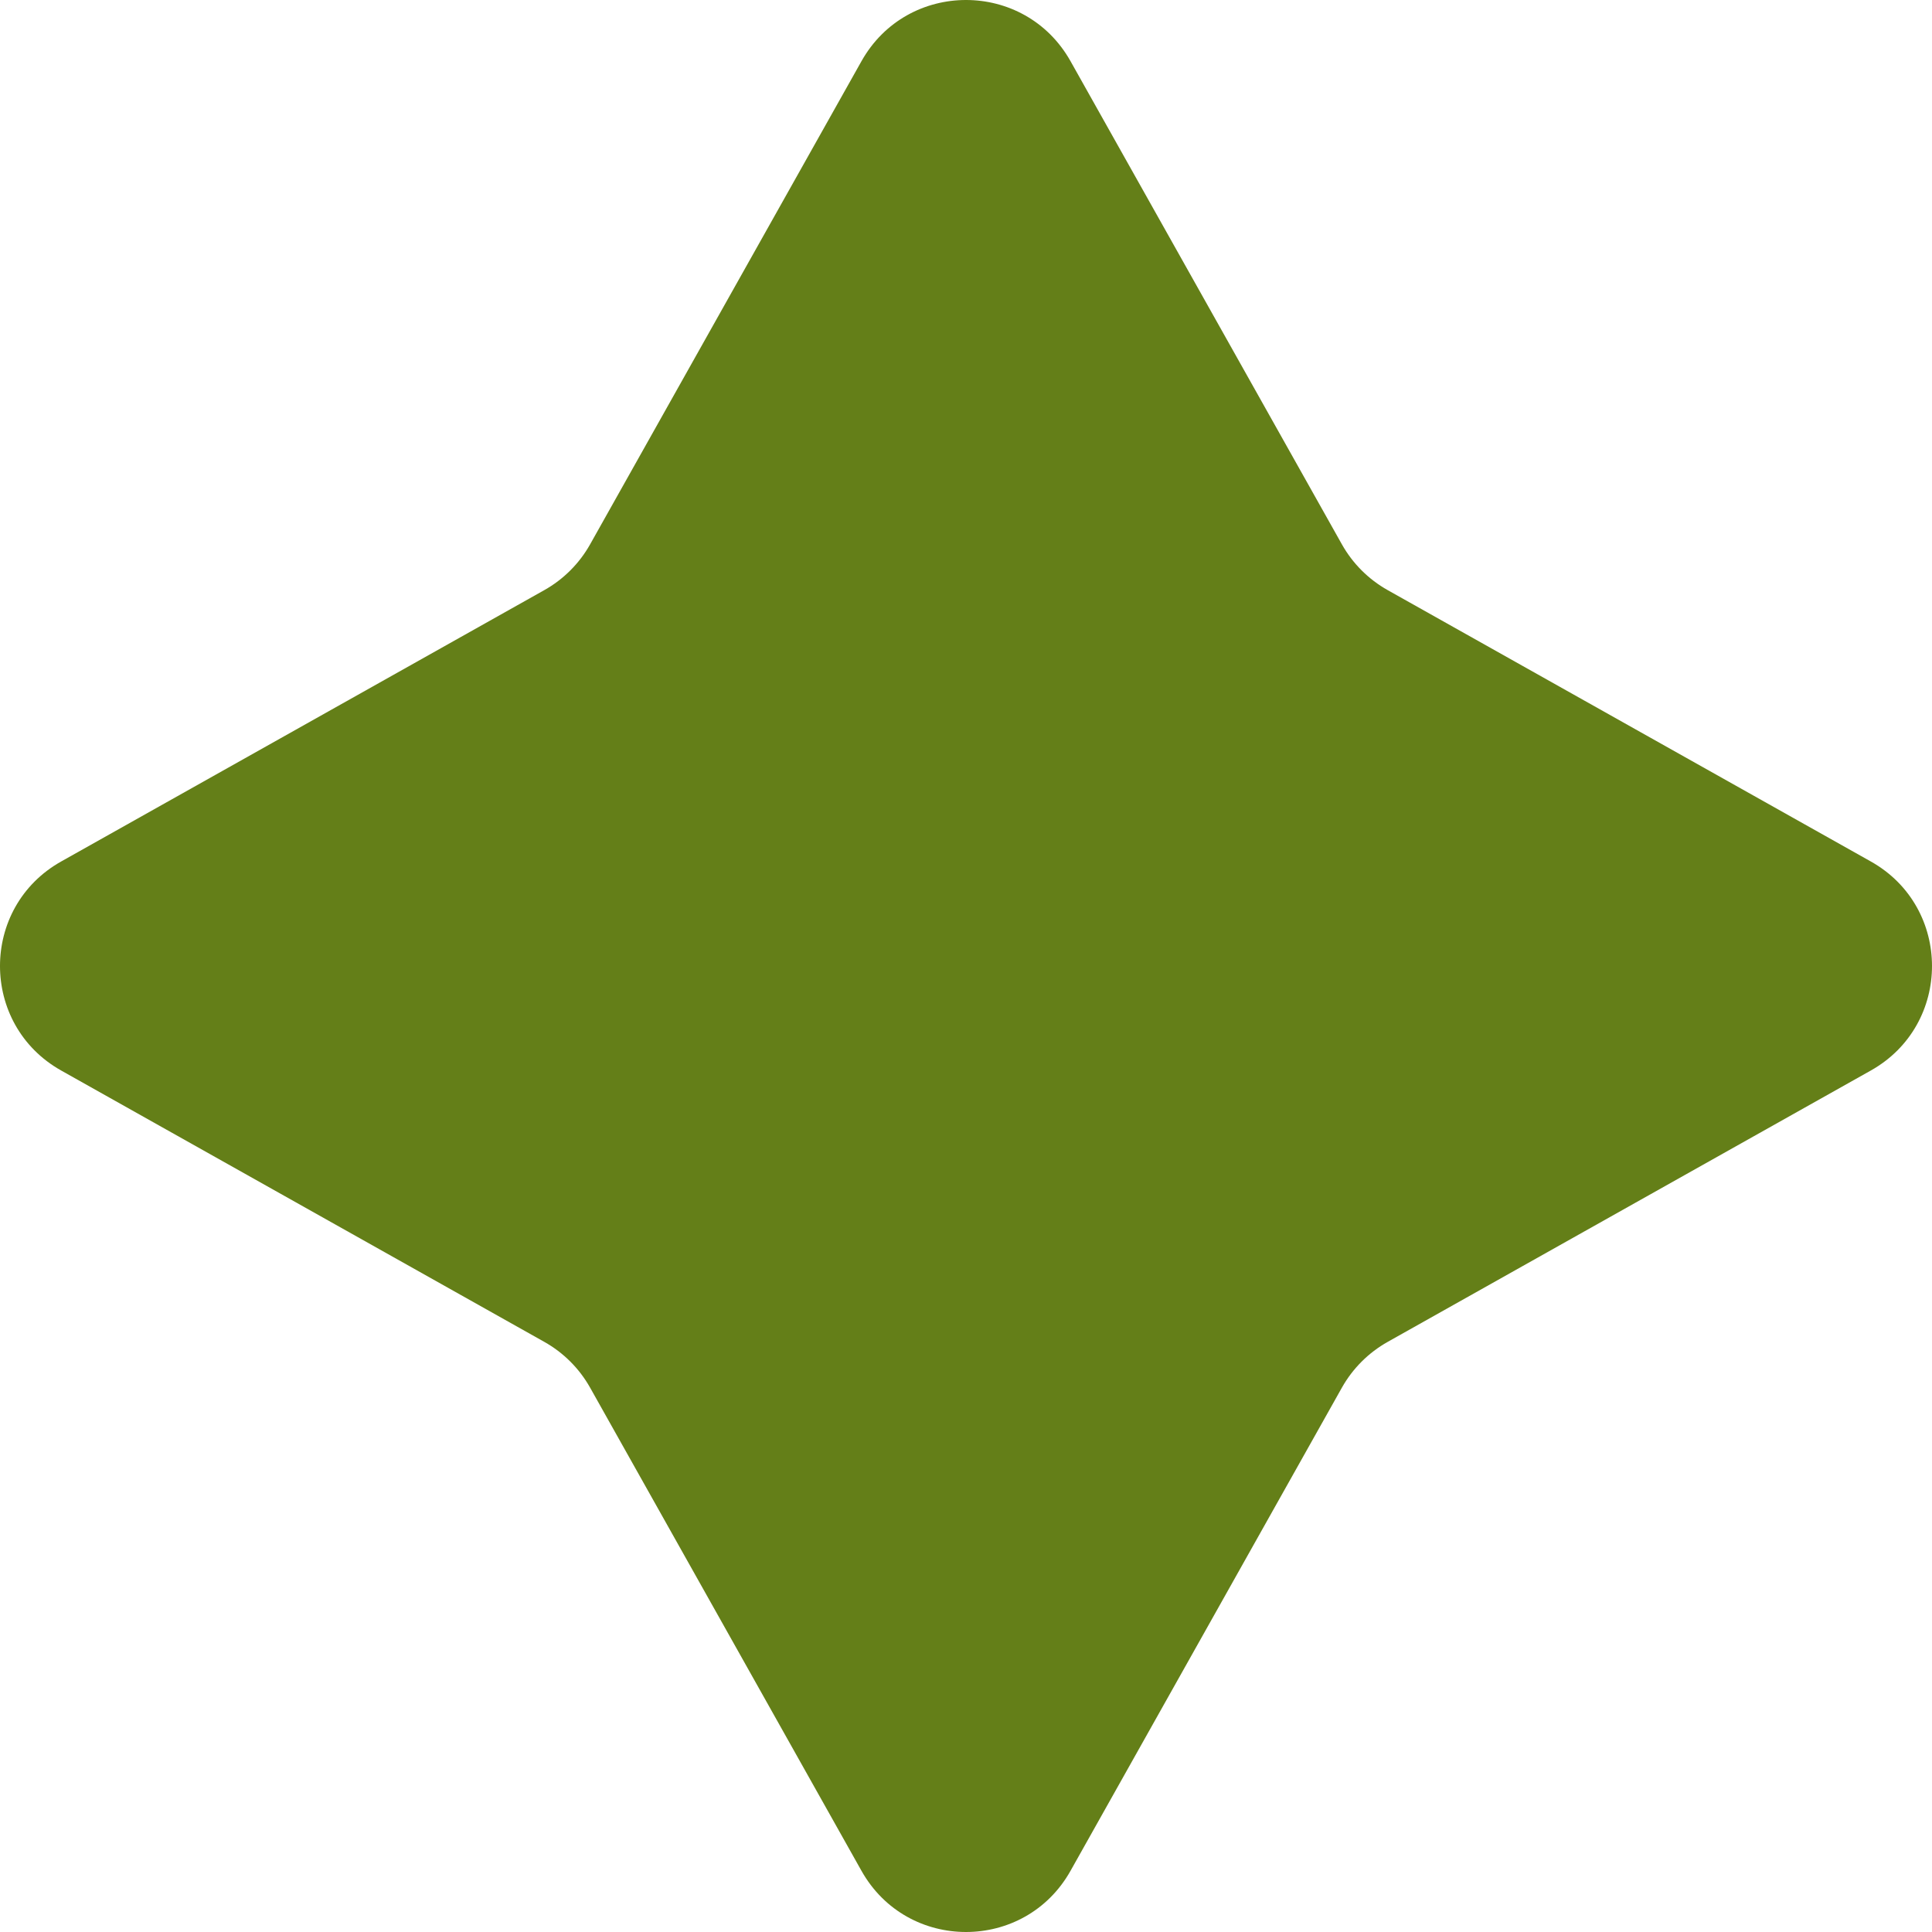
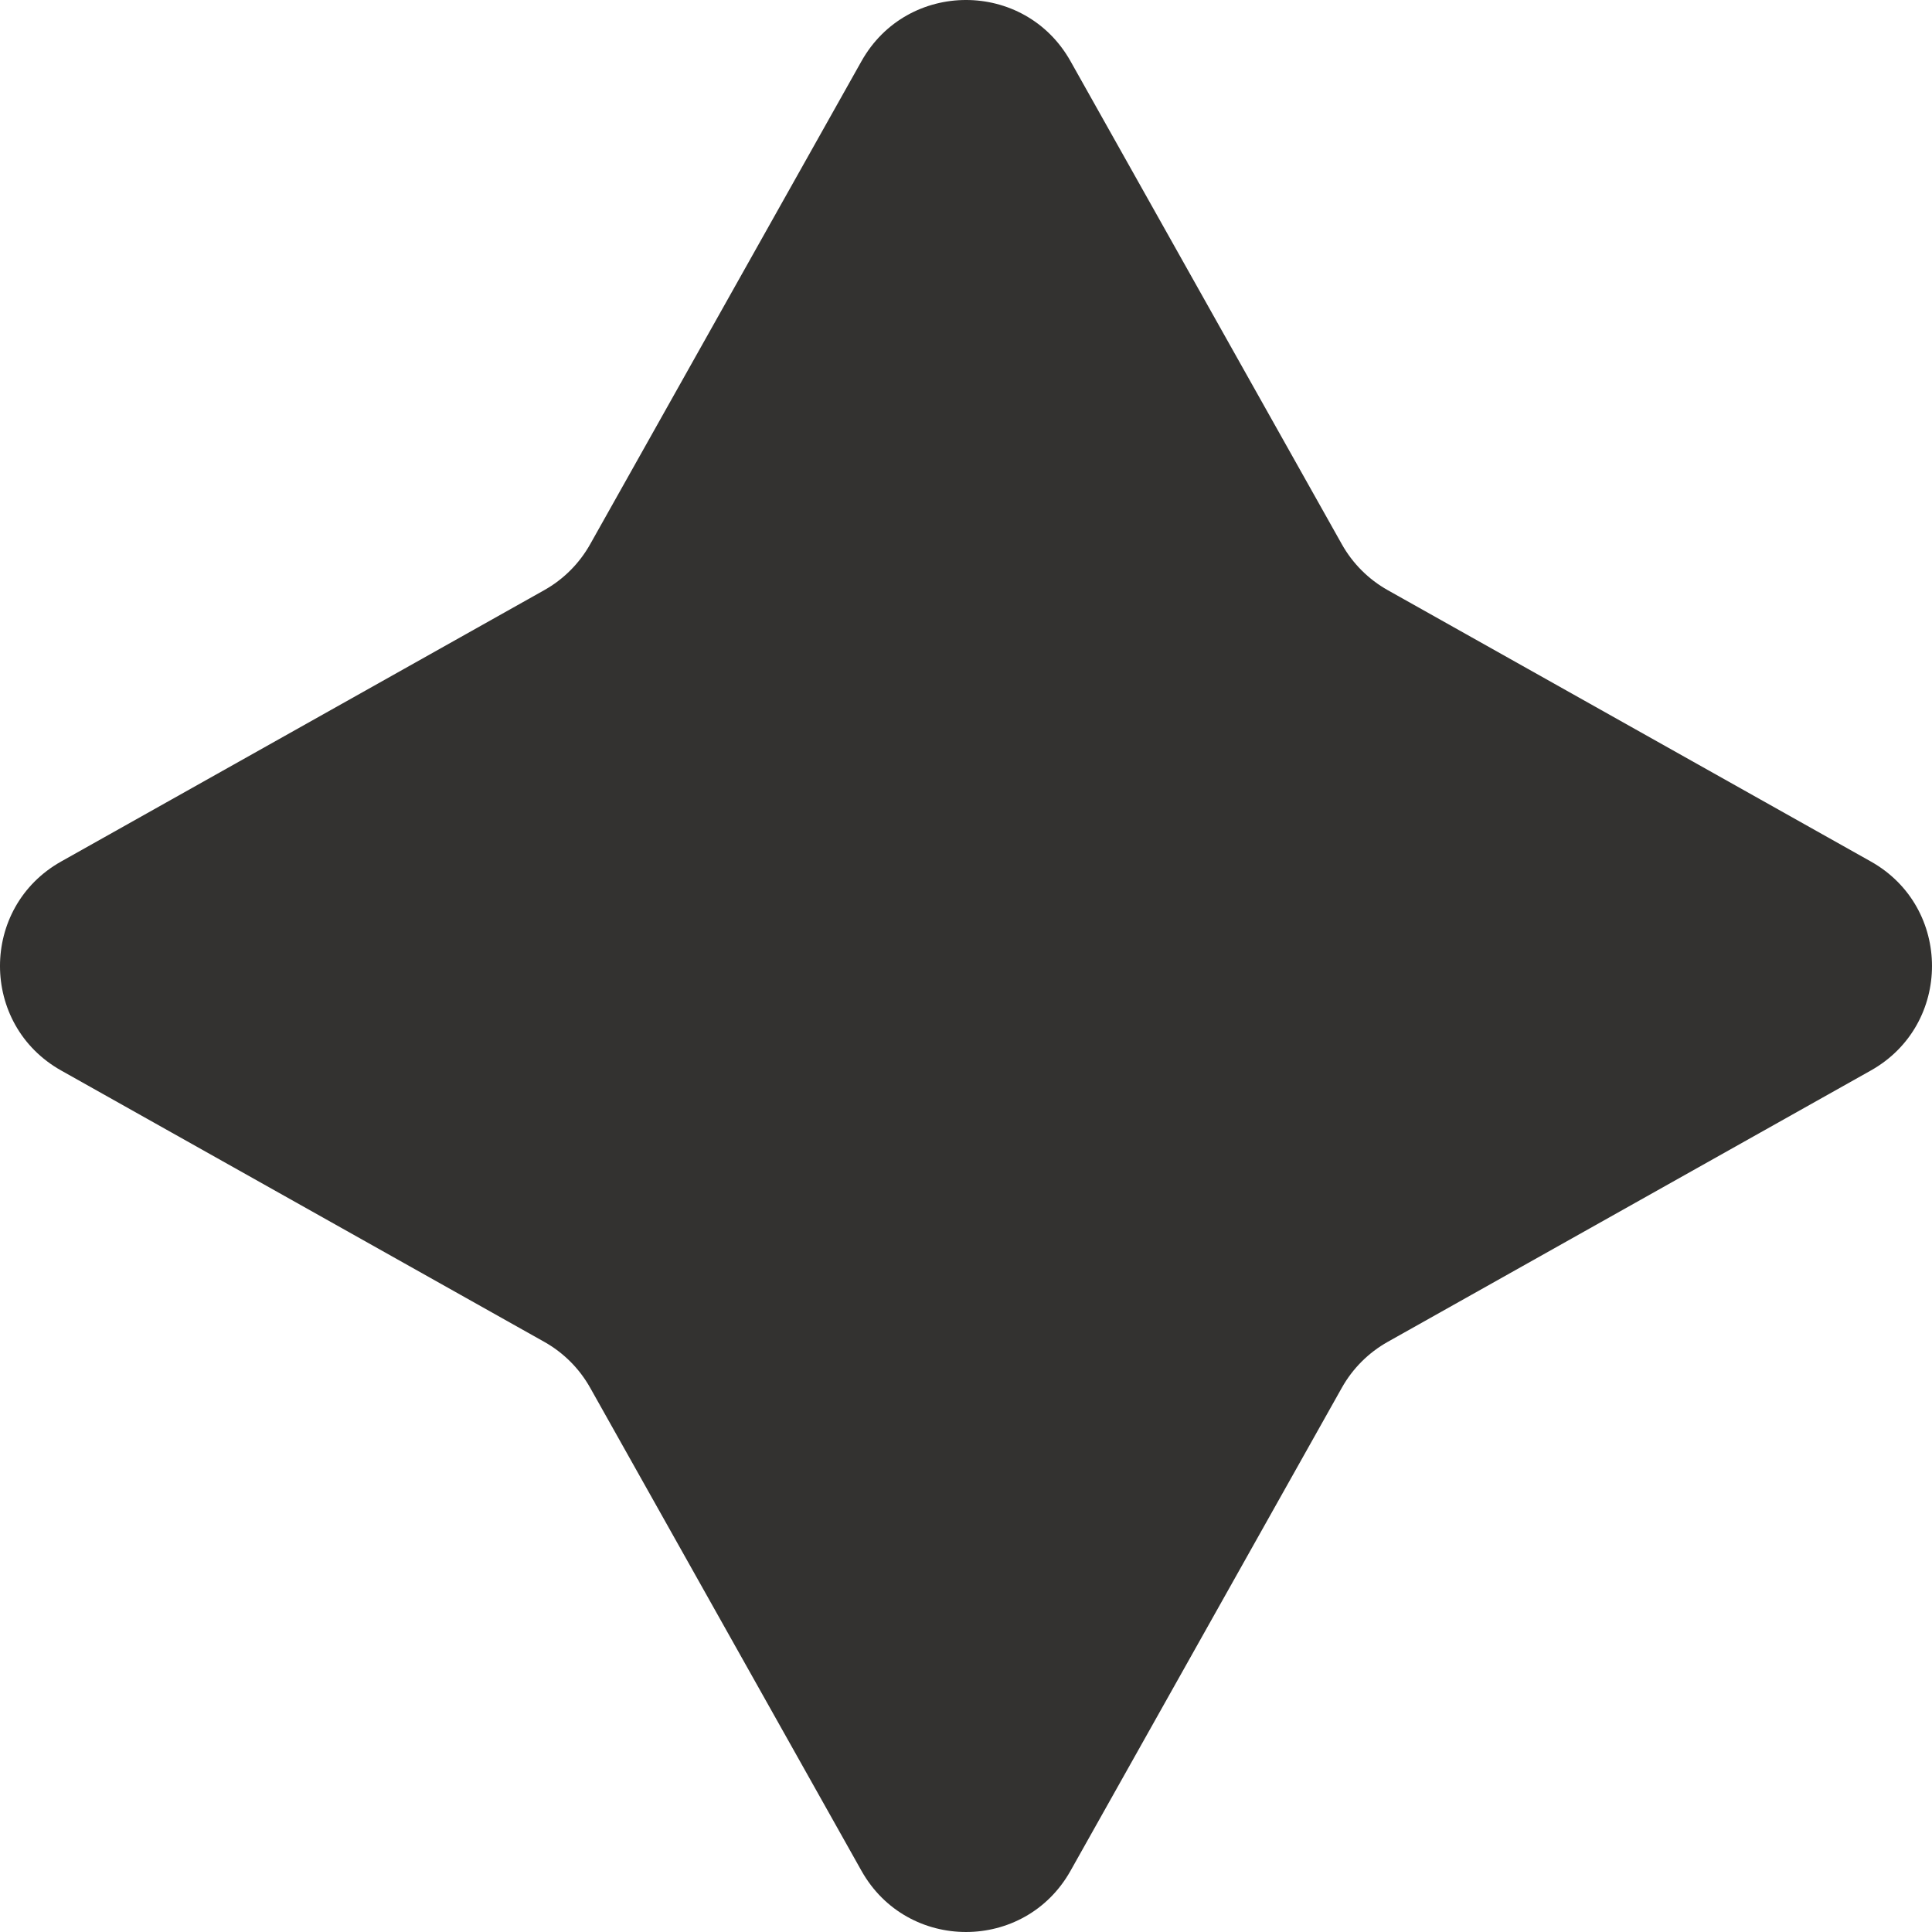
- <svg xmlns="http://www.w3.org/2000/svg" width="221" height="221" viewBox="0 0 221 221" fill="none">
-   <path d="M67.504 62.263C66.272 64.457 64.457 66.272 62.263 67.504L6.998 98.544C-2.333 103.785 -2.333 117.215 6.998 122.456L62.263 153.496C64.457 154.728 66.272 156.543 67.504 158.737L98.544 214.002C103.785 223.333 117.215 223.333 122.456 214.002L153.496 158.737C154.728 156.543 156.543 154.728 158.737 153.496L214.002 122.456C223.333 117.215 223.333 103.785 214.002 98.544L158.737 67.504C156.543 66.272 154.728 64.457 153.496 62.263L122.456 6.998C117.215 -2.333 103.785 -2.333 98.544 6.998L67.504 62.263Z" fill="#647F18" />
+ <svg xmlns="http://www.w3.org/2000/svg" width="175" height="175" viewBox="0 0 175 175" fill="none">
+   <path d="M53.453 49.303a10.864 10.864 0 0 1-4.15 4.15L5.542 78.033c-7.39 4.15-7.39 14.784 0 18.934l43.761 24.58a10.865 10.865 0 0 1 4.15 4.149l24.58 43.762c4.15 7.389 14.784 7.389 18.934 0l24.58-43.762a10.865 10.865 0 0 1 4.149-4.149l43.762-24.58c7.389-4.15 7.389-14.784 0-18.934l-43.762-24.58a10.865 10.865 0 0 1-4.149-4.15L96.967 5.542c-4.15-7.39-14.784-7.39-18.934 0l-24.58 43.761Z" fill="#333230" />
</svg>
